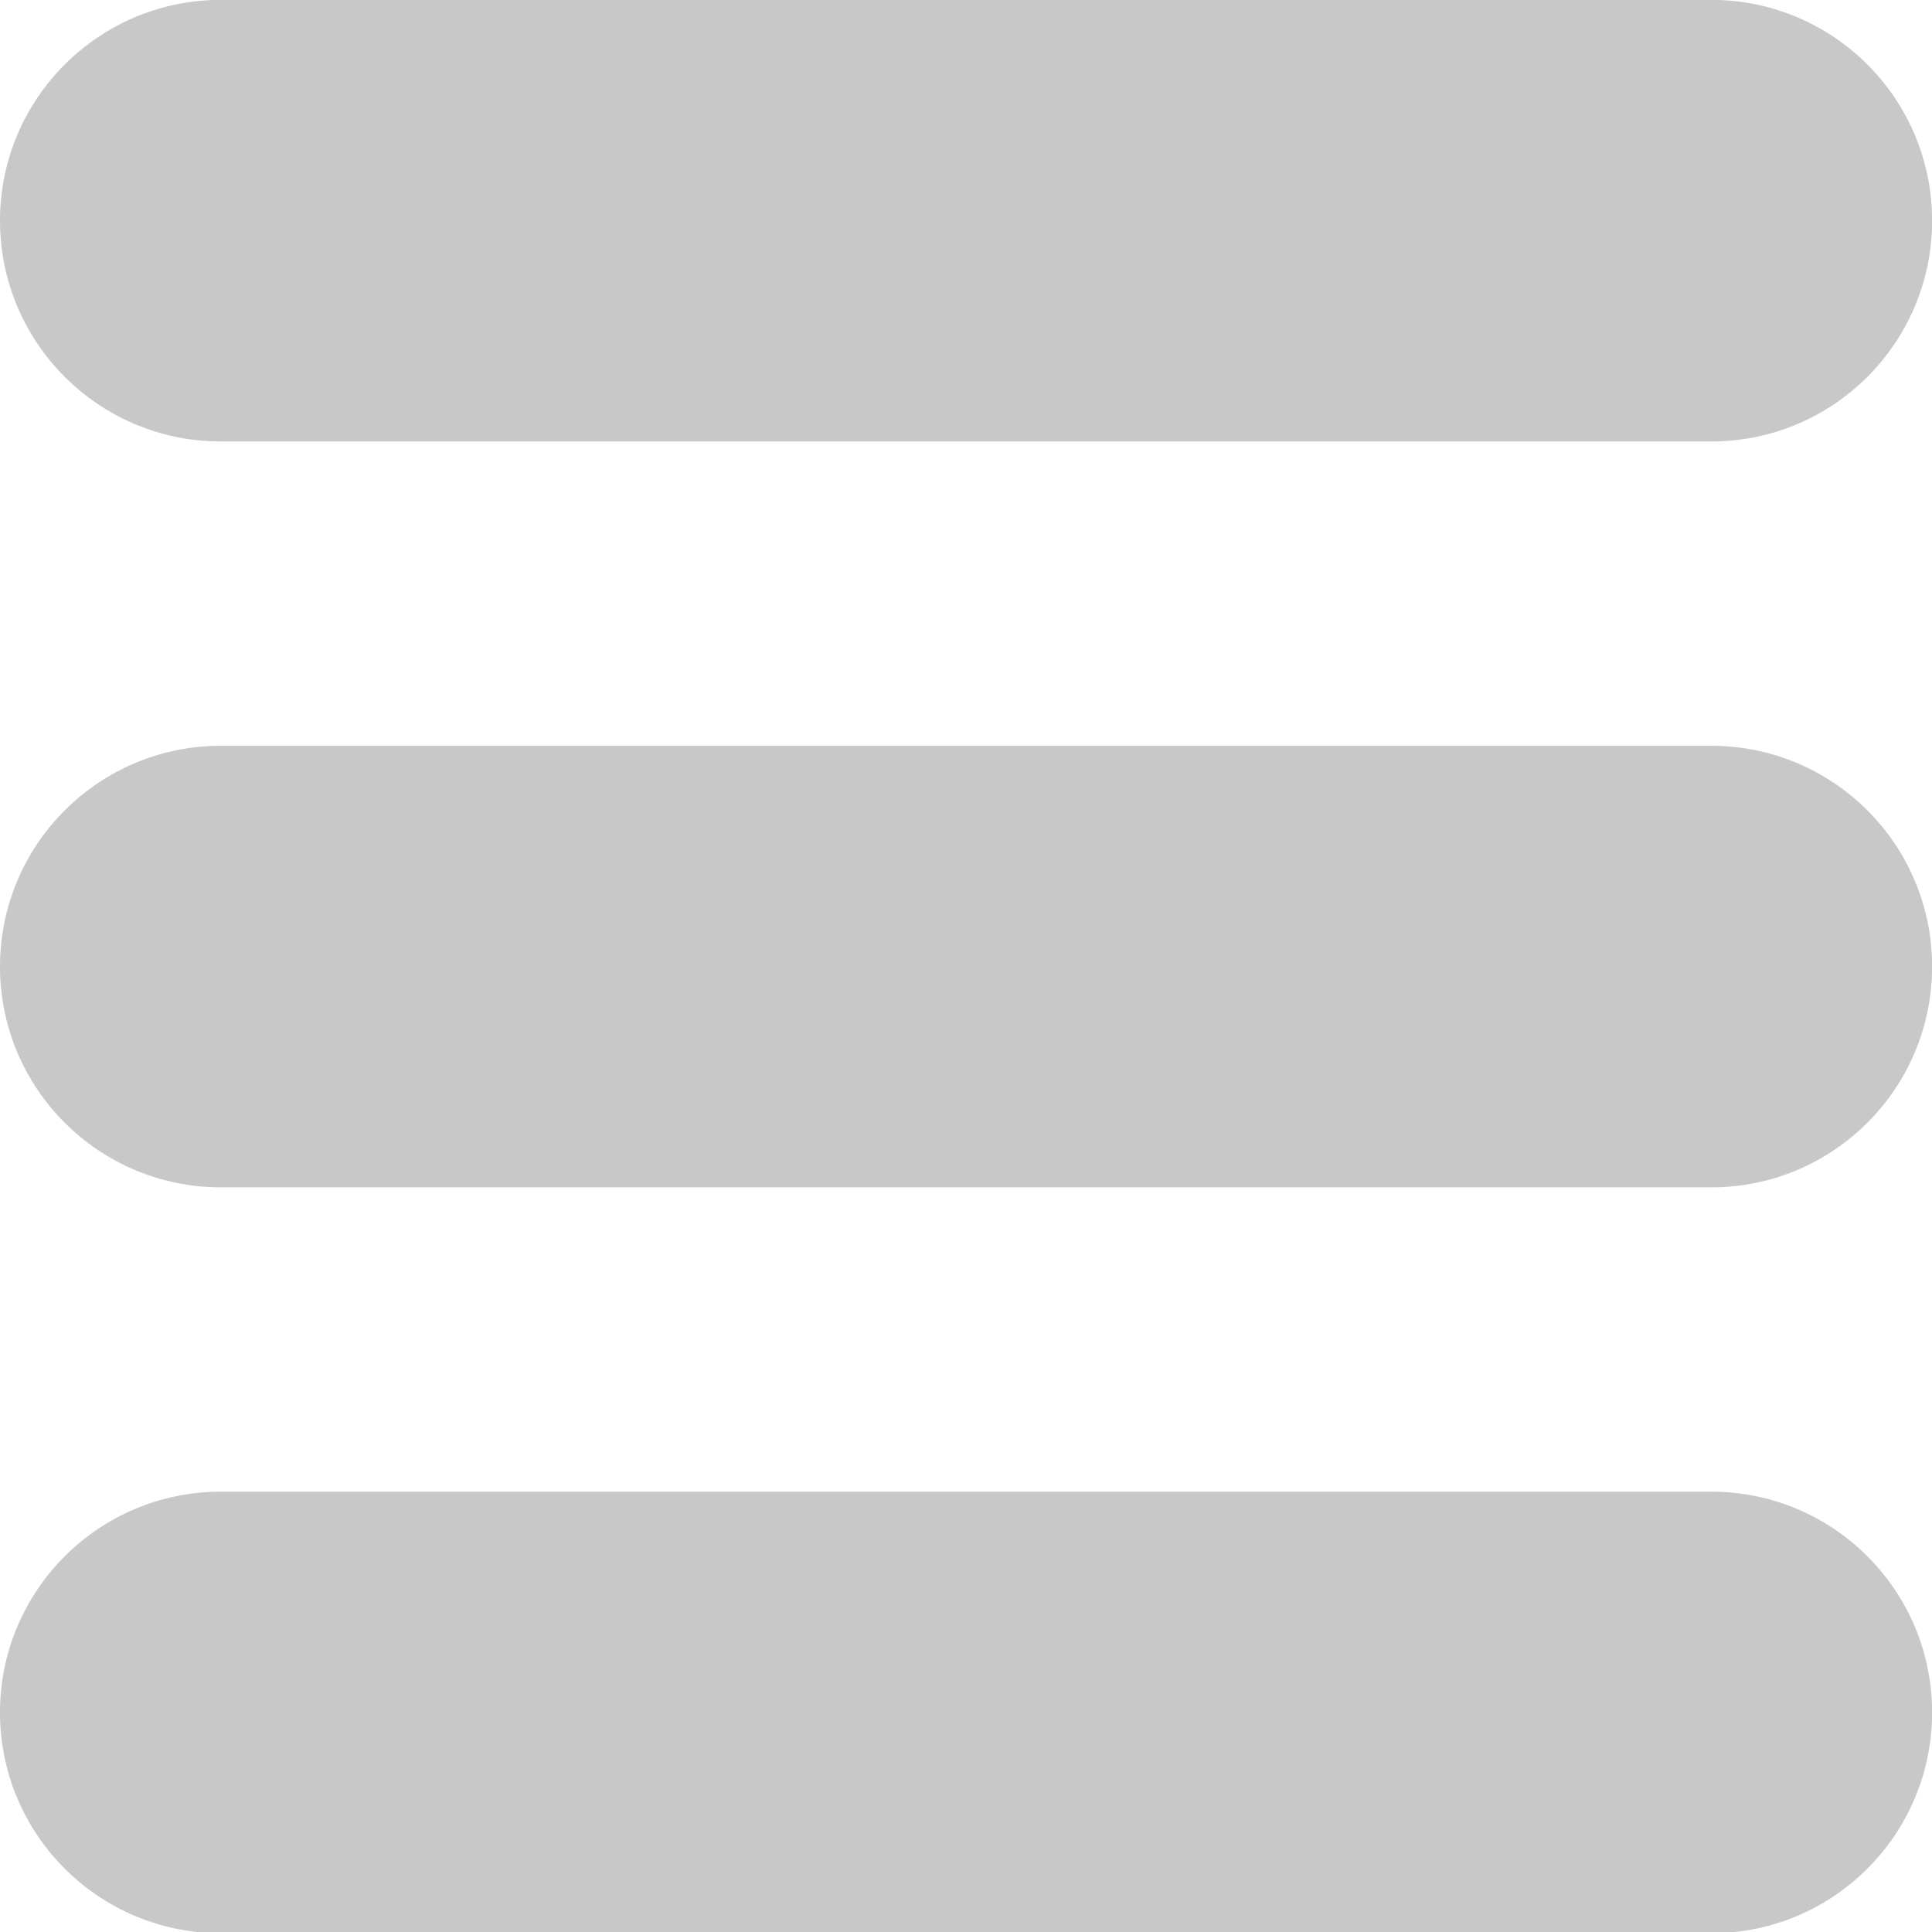
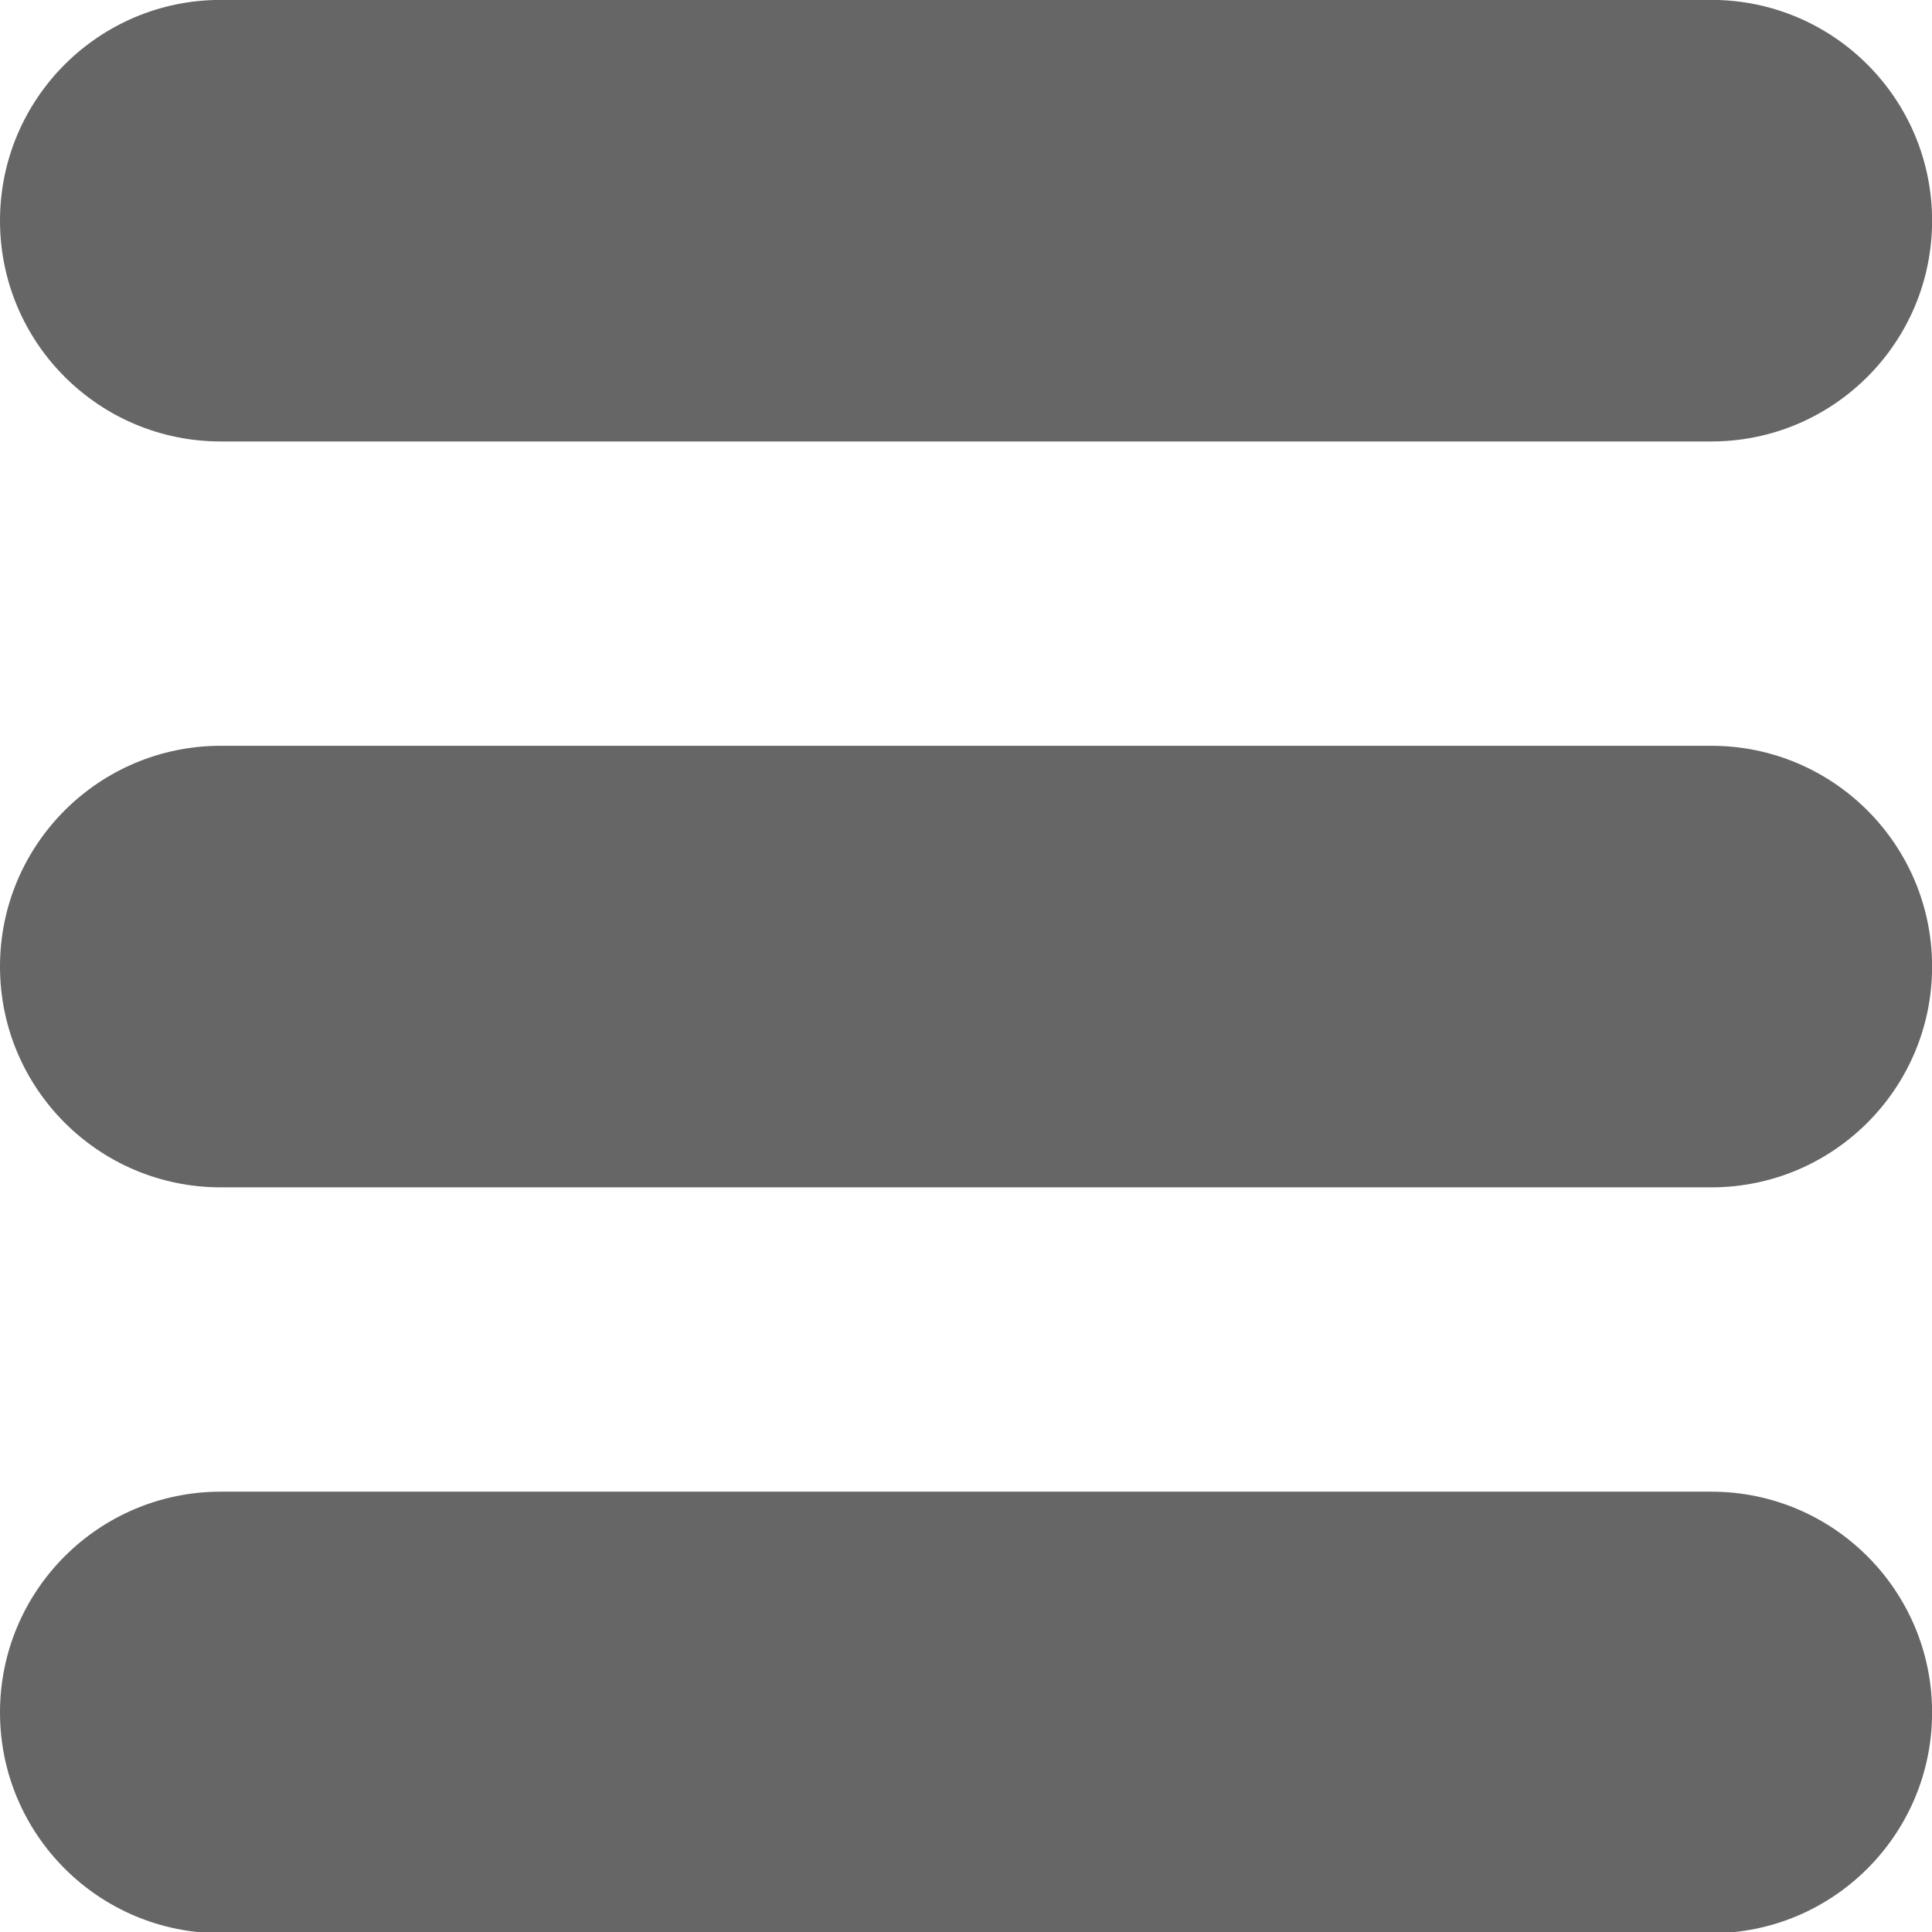
- <svg xmlns="http://www.w3.org/2000/svg" version="1.1" width="100" height="100" id="svg2">
+ <svg xmlns="http://www.w3.org/2000/svg" width="100" height="100" id="svg2" version="1.1">
  <defs id="defs4" />
-   <g transform="translate(0,-952.3622)" id="layer1">
-     <rect width="100.005" height="22.855" ry="11.427" x="2.3998873e-06" y="952.357" id="rect3023" style="fill:#c8c8c8;fill-opacity:1;stroke:none" />
-     <rect width="100.005" height="22.855" ry="11.427" x="2.3998873e-06" y="990.964" id="rect3023-4" style="fill:#c8c8c8;fill-opacity:1;stroke:none" />
-     <rect width="100.005" height="22.855" ry="11.427" x="2.3998873e-06" y="1029.571" id="rect3023-4-1" style="fill:#c8c8c8;fill-opacity:1;stroke:none" />
+   <g id="layer1" transform="translate(0,-952.3622)">
+     <rect style="fill:#666666;fill-opacity:1;stroke:none" id="rect3023" width="100.005" height="22.855" x="2.3998873e-06" y="952.357" ry="11.427" class="menu-button-bar" />
+     <rect style="fill:#666666;fill-opacity:1;stroke:none" id="rect3023-4" width="100.005" height="22.855" x="2.3998873e-06" y="990.964" ry="11.427" class="menu-button-bar" />
+     <rect style="fill:#666666;fill-opacity:1;stroke:none" id="rect3023-4-1" width="100.005" height="22.855" x="2.3998873e-06" y="1029.571" ry="11.427" class="menu-button-bar" />
  </g>
</svg>
